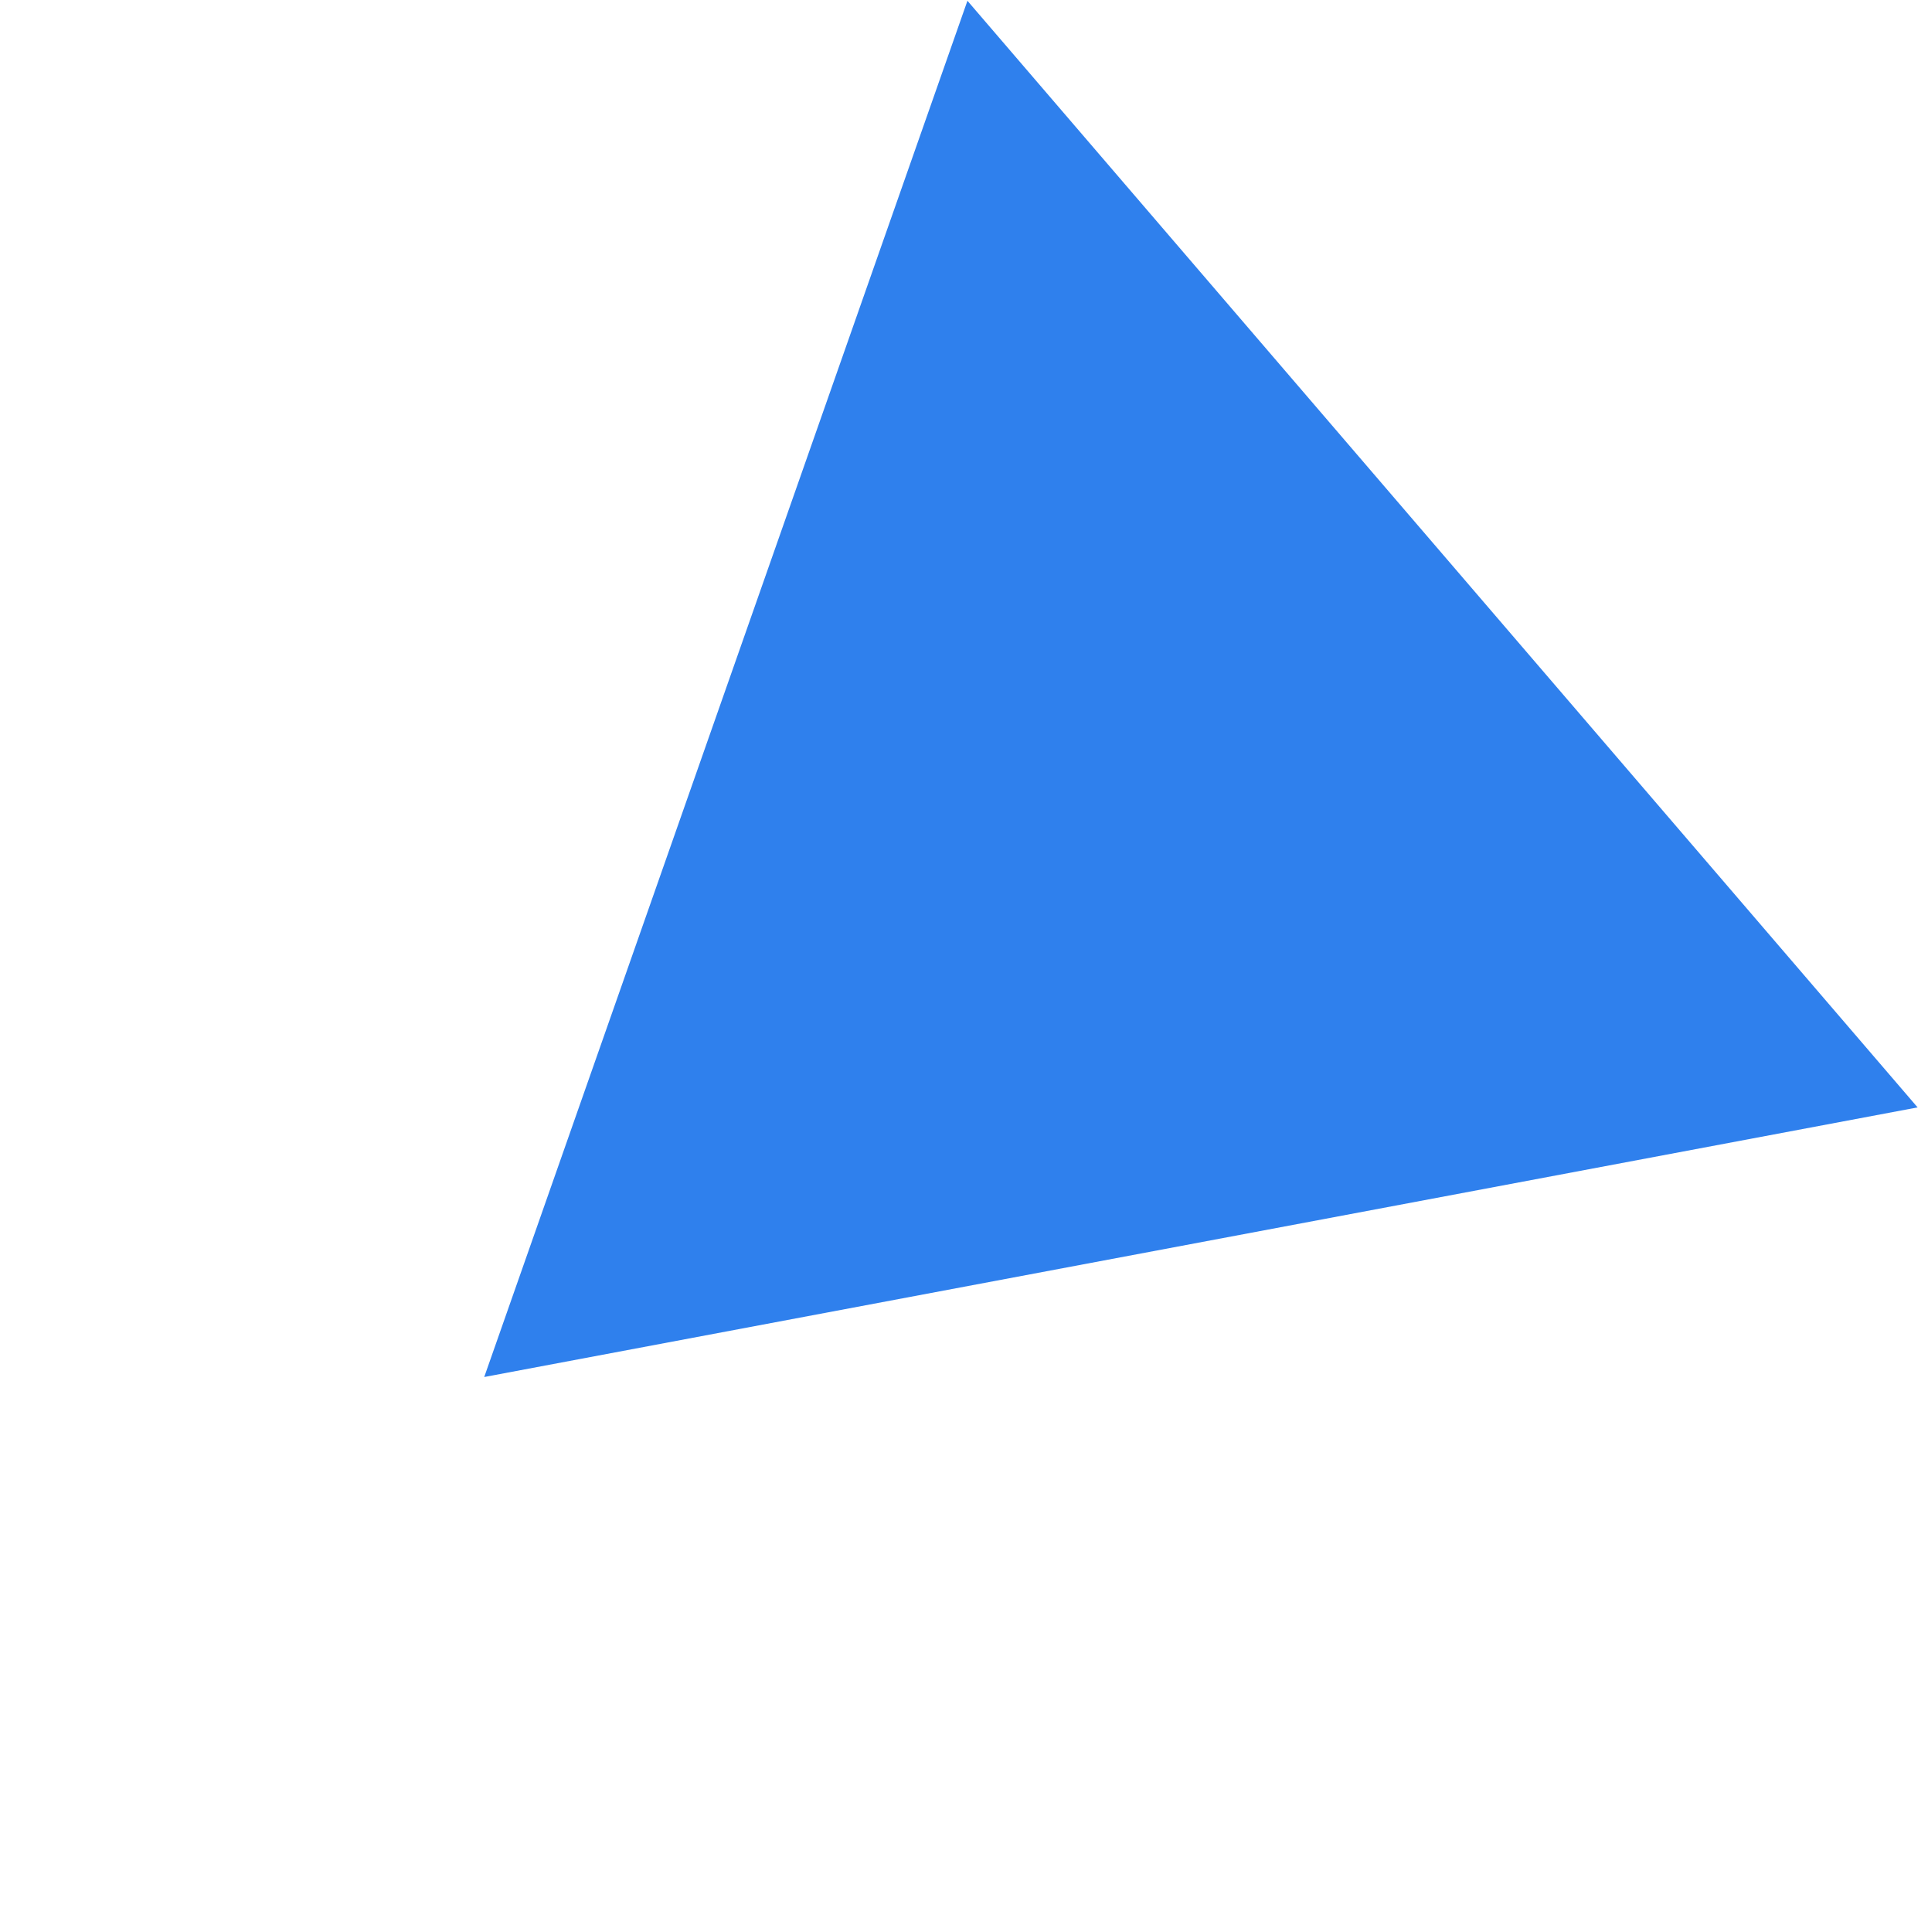
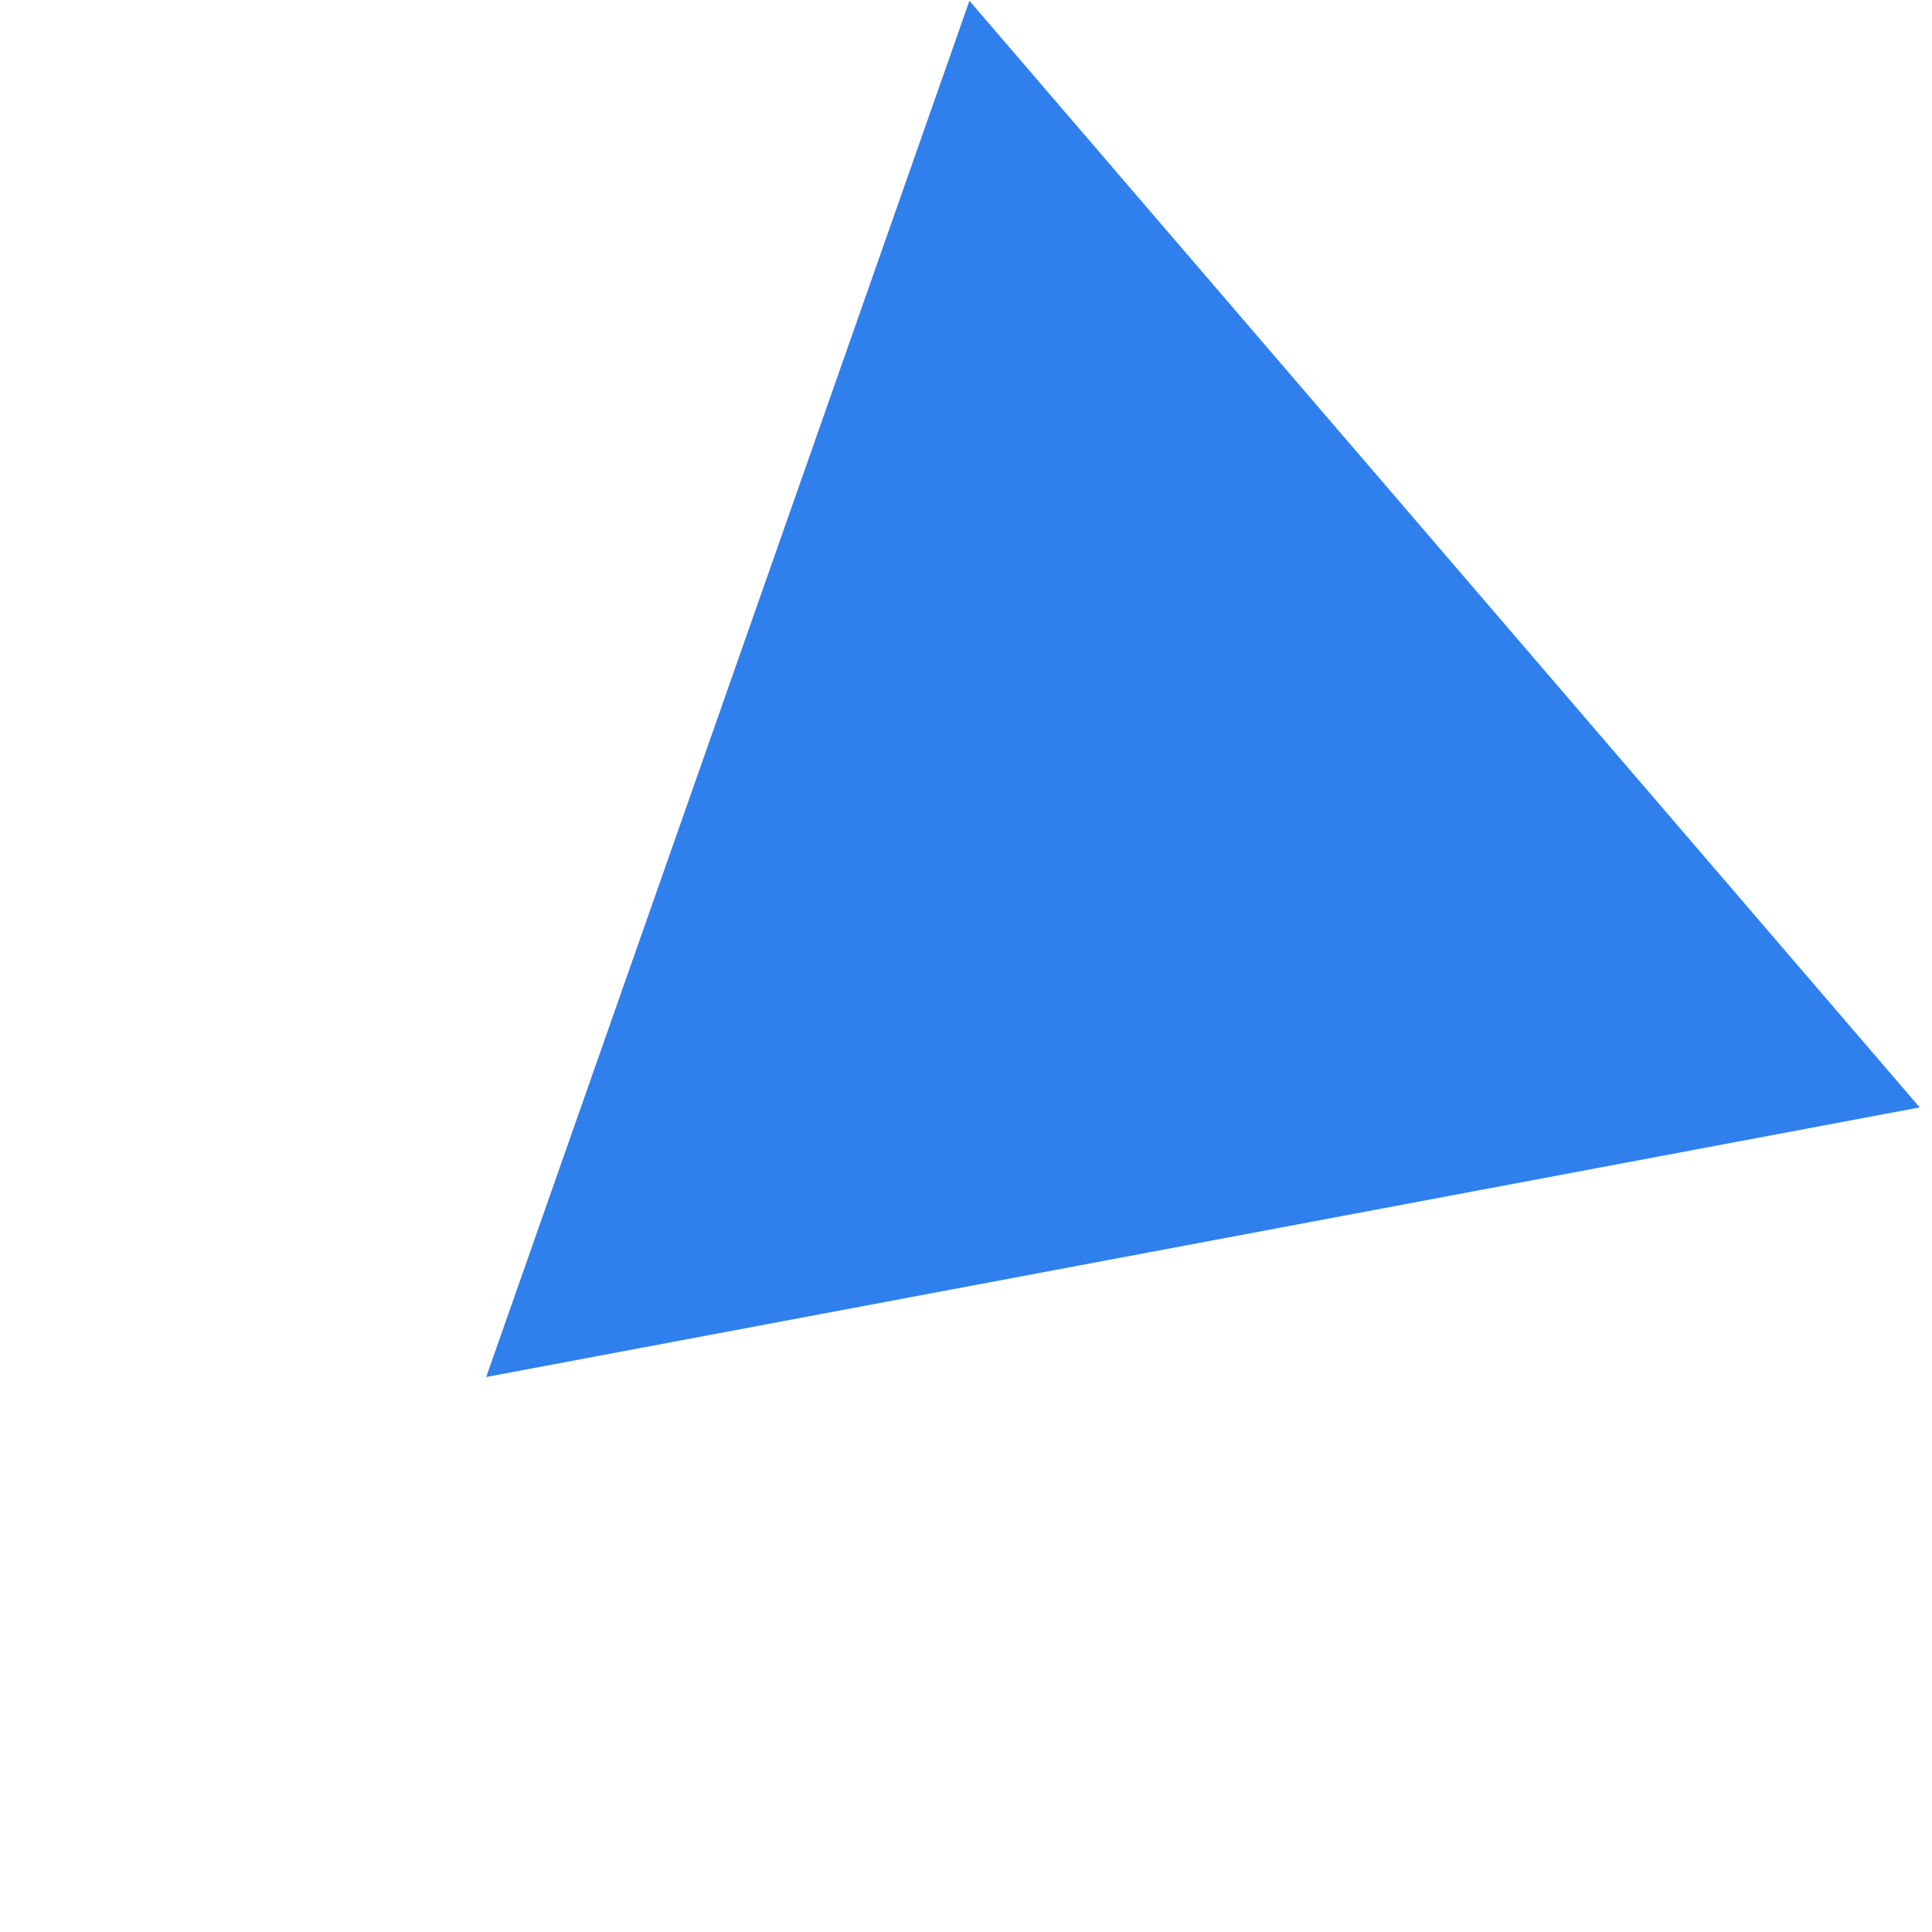
- <svg xmlns="http://www.w3.org/2000/svg" width="995" height="997" viewBox="0 0 995 1006" fill="none">
+ <svg xmlns="http://www.w3.org/2000/svg" width="887" height="887" viewBox="0 0 995 1006" fill="none">
  <path d="M247.666 717.014L499.294 0.404L994.083 576.626L247.666 717.014Z" fill="#2F80ED" />
</svg>
